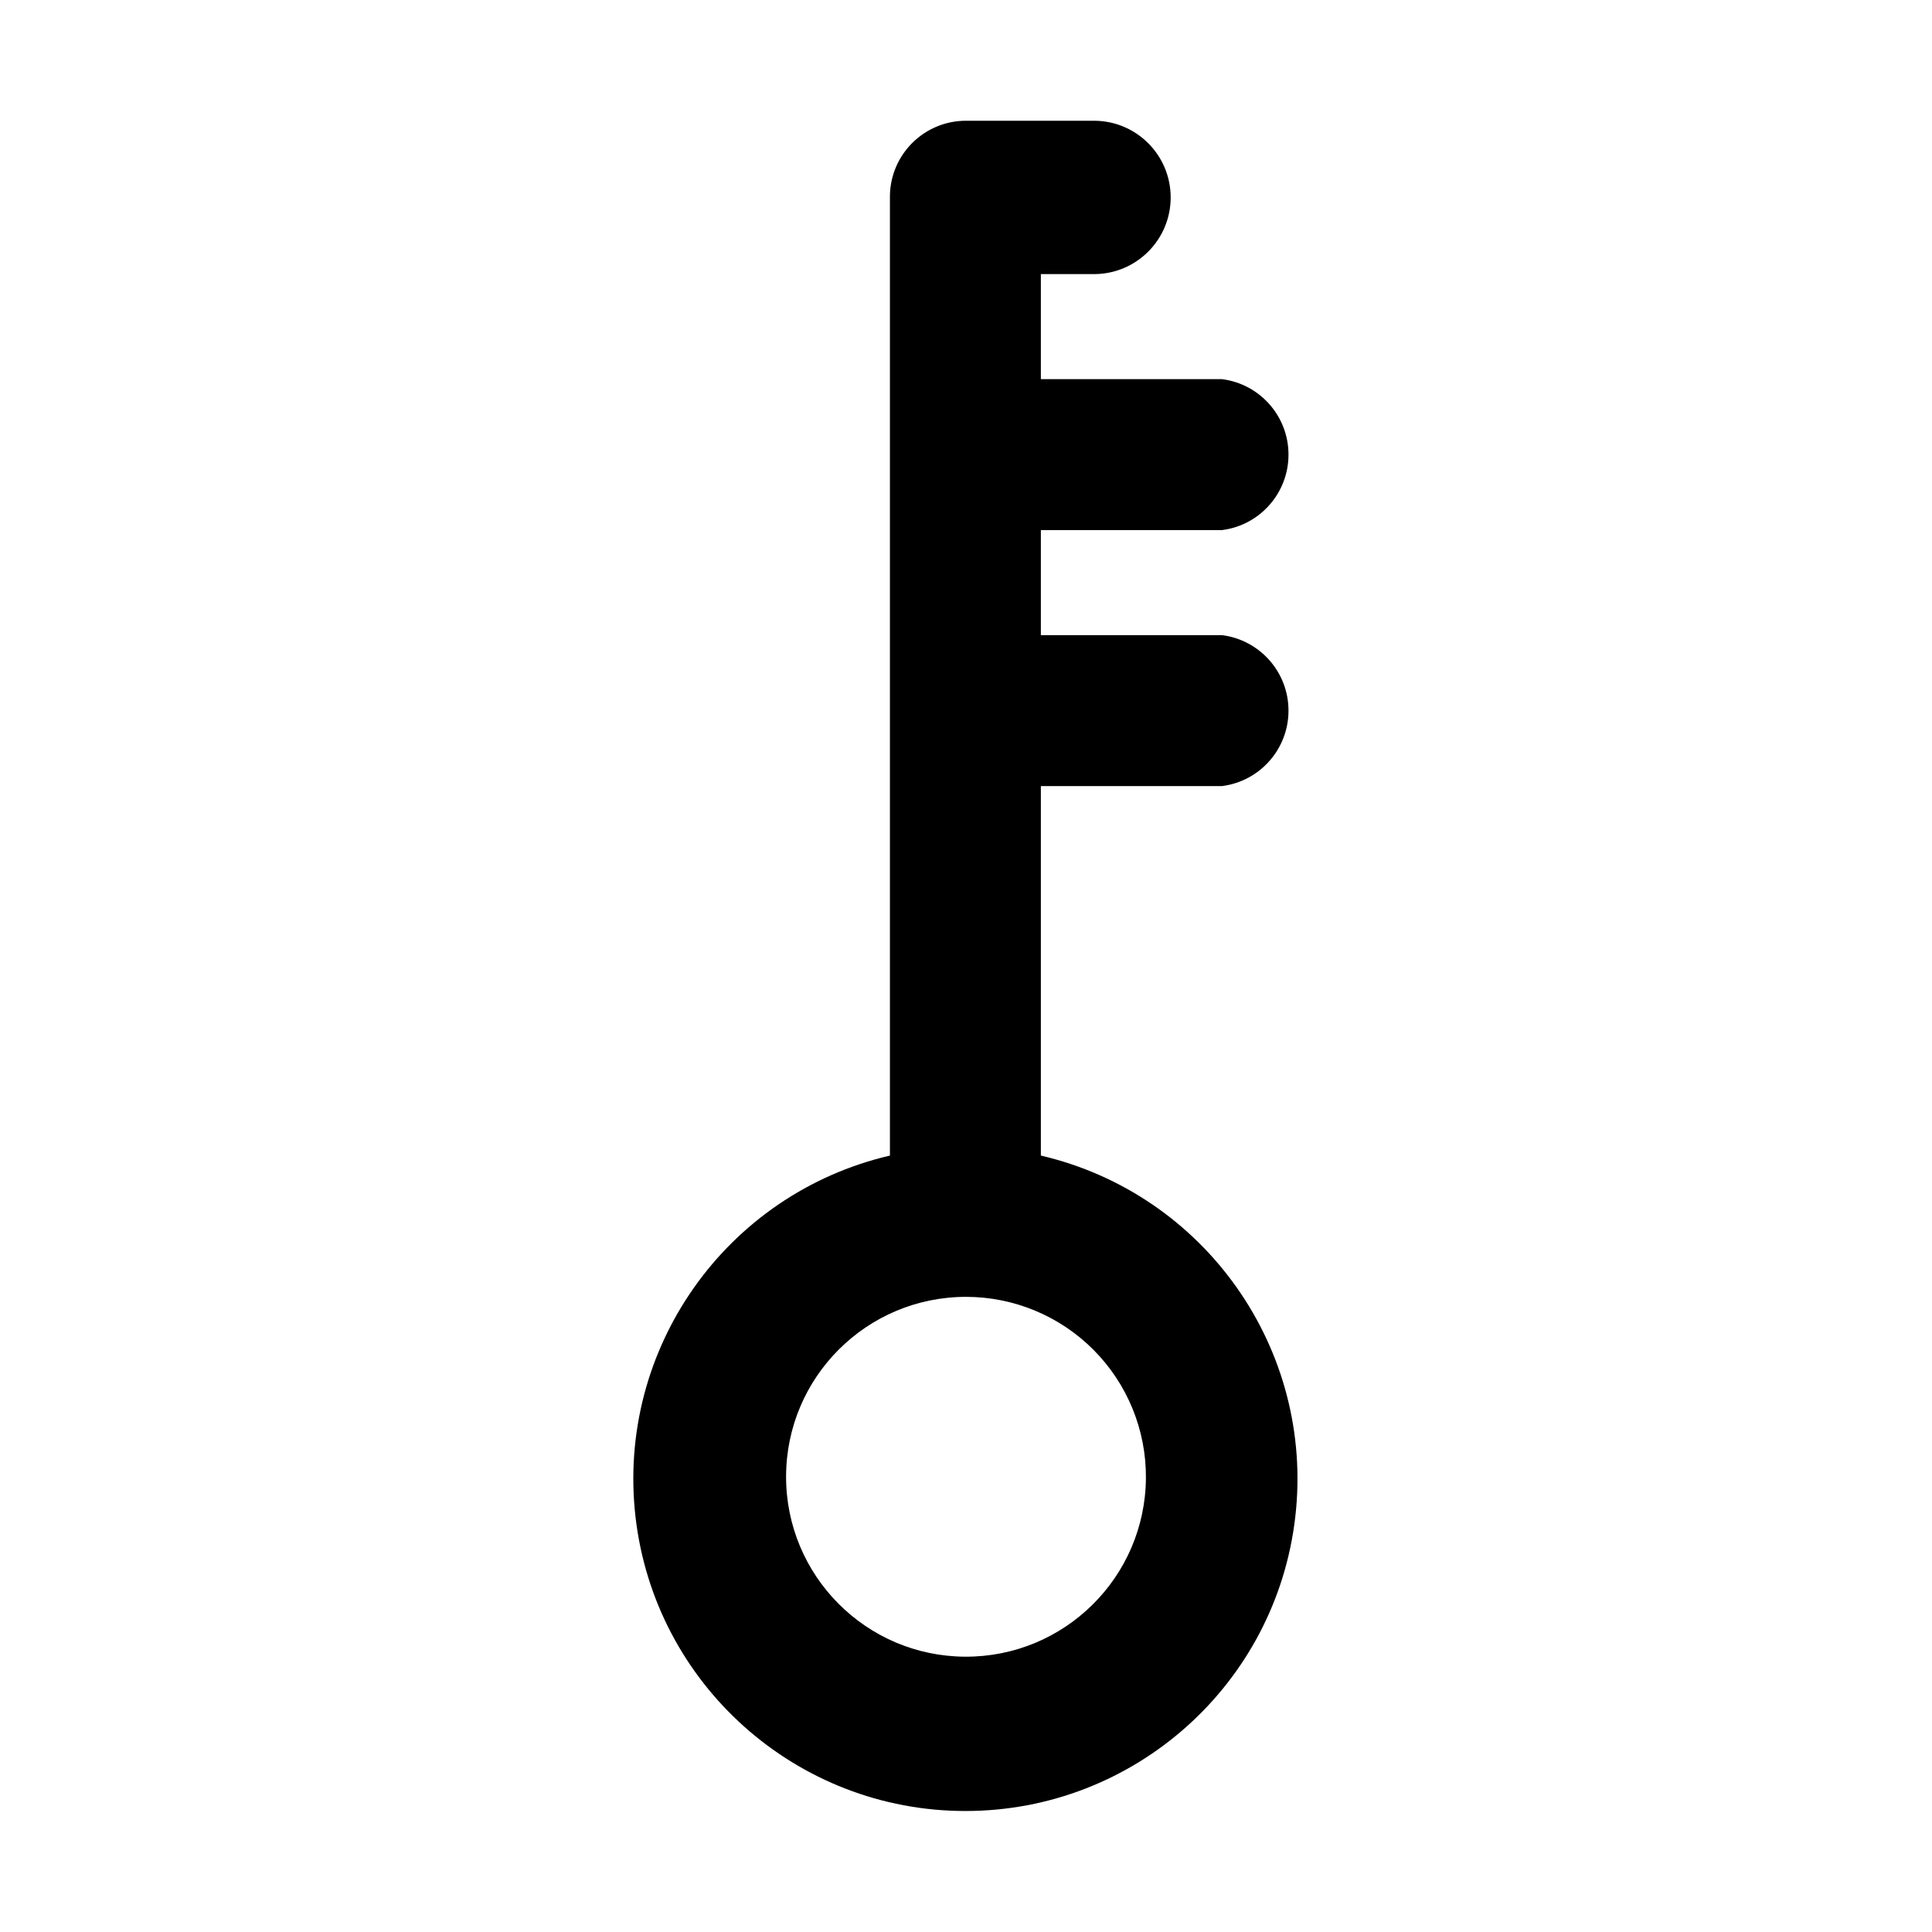
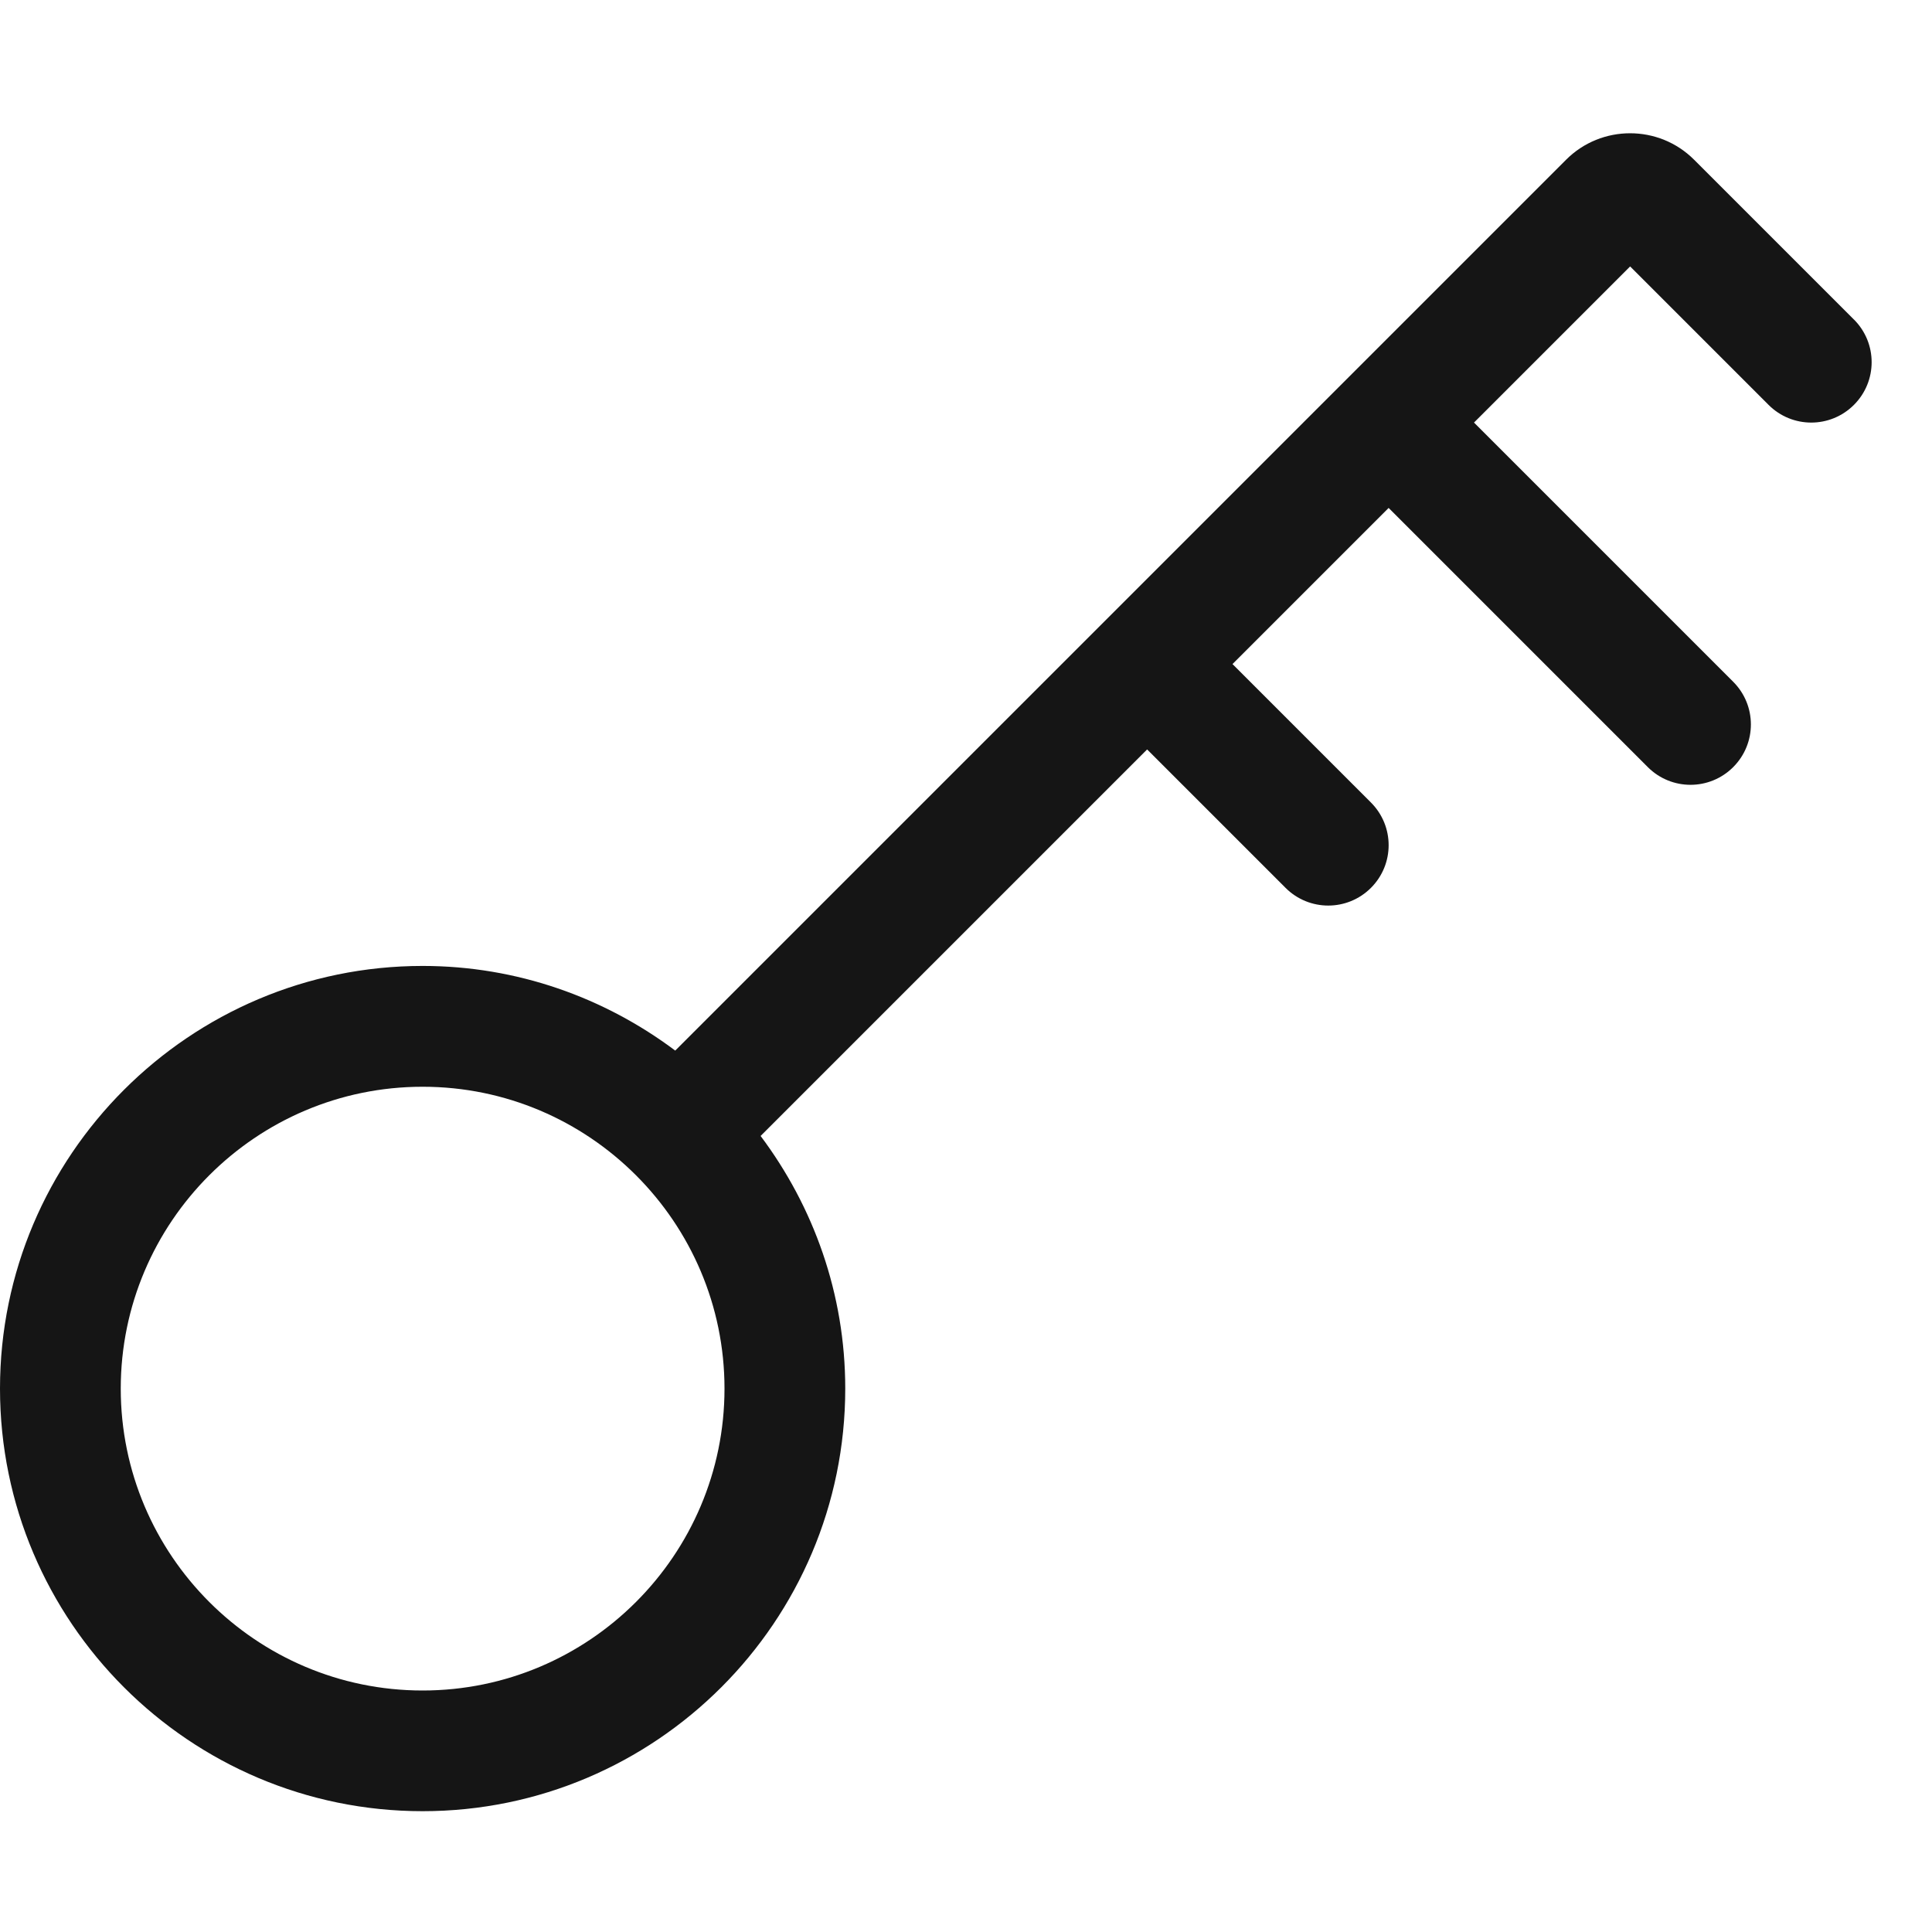
- <svg xmlns="http://www.w3.org/2000/svg" viewBox="0 0 16 16">
-   <path d="M10.12 6.51a.63.63 0 0 0 0-1.25h-1.5v-.87h1.5a.63.63 0 0 0 0-1.25h-1.5v-.87h.44a.63.63 0 0 0 0-1.27H8a.63.63 0 0 0-.63.62v7.95a2.75 2.75 0 1 0 1.25 0V6.51Zm-.63 5.73A1.49 1.49 0 1 1 8 10.74a1.49 1.49 0 0 1 1.49 1.5Z" />
+ <svg xmlns="http://www.w3.org/2000/svg" viewBox="0 0 32 32">
+   <defs>
+     <style>.uuid-f4a5bb56-bc19-4fc0-8ddf-ebec385e9d3a{fill:none;}.uuid-f4a5bb56-bc19-4fc0-8ddf-ebec385e9d3a,.uuid-f0bc485e-cdf3-4d16-8a1c-bbe70cc0e70c{stroke-width:0px;}.uuid-f0bc485e-cdf3-4d16-8a1c-bbe70cc0e70c{fill:#151515;}</style>
+   </defs>
+   <g id="uuid-1d99db16-3f75-4363-a68e-a39260505942">
+     <rect class="uuid-f4a5bb56-bc19-4fc0-8ddf-ebec385e9d3a" x="0" width="32" height="32" />
+   </g>
+   <g id="uuid-05187ad0-4e1b-467e-be85-82624b17b02b">
+     <path class="uuid-f0bc485e-cdf3-4d16-8a1c-bbe70cc0e70c" d="M30.707,5.293l-2.647-2.647c-.584-.585-1.537-.585-2.121,0l-14.755,14.755c-1.169-.876-2.615-1.402-4.184-1.402-3.859,0-7,3.14-7,7s3.141,7,7,7,7-3.14,7-7c0-1.57-.526-3.015-1.402-4.184l6.402-6.402,2.293,2.293c.195.195.451.293.707.293s.512-.098.707-.293c.391-.391.391-1.023,0-1.414l-2.293-2.293,2.586-2.586,4.293,4.293c.195.195.451.293.707.293s.512-.098.707-.293c.391-.391.391-1.023,0-1.414l-4.293-4.293,2.586-2.586,2.293,2.293c.391.391,1.023.391,1.414,0s.391-1.023,0-1.414ZM7,28c-2.757,0-5-2.243-5-5s2.243-5,5-5,5,2.243,5,5-2.243,5-5,5Z" />
+   </g>
</svg>
